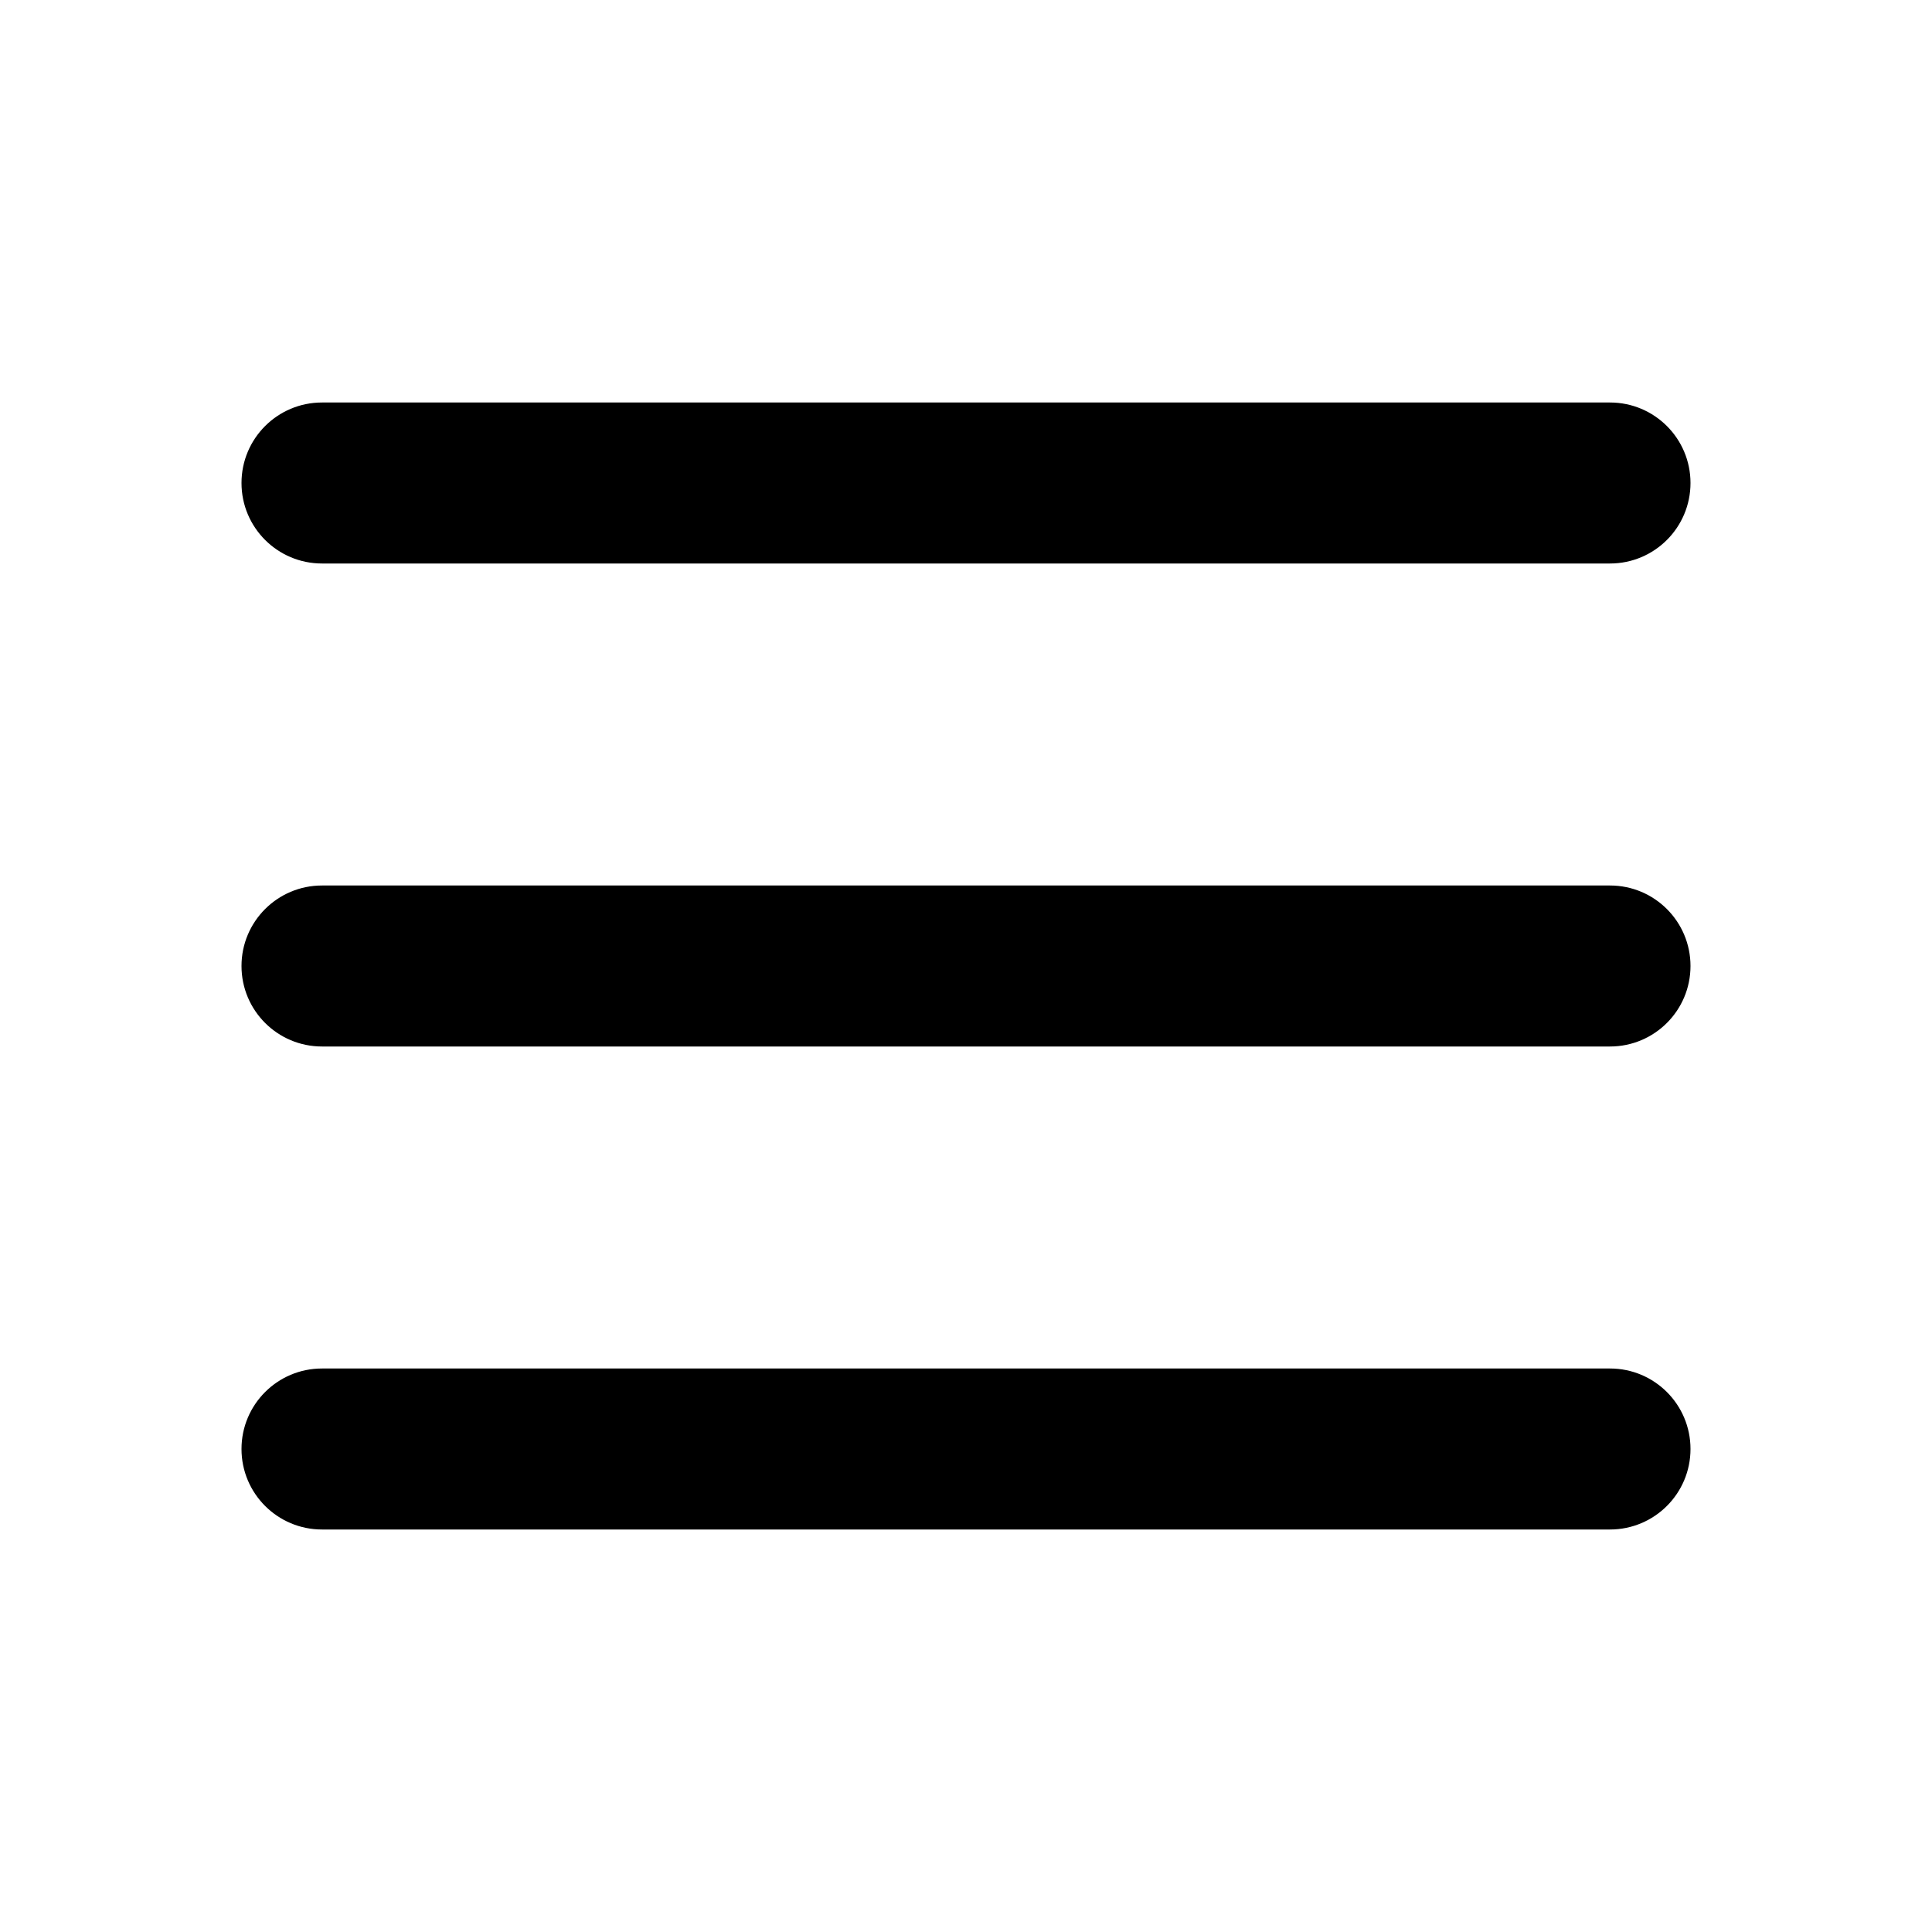
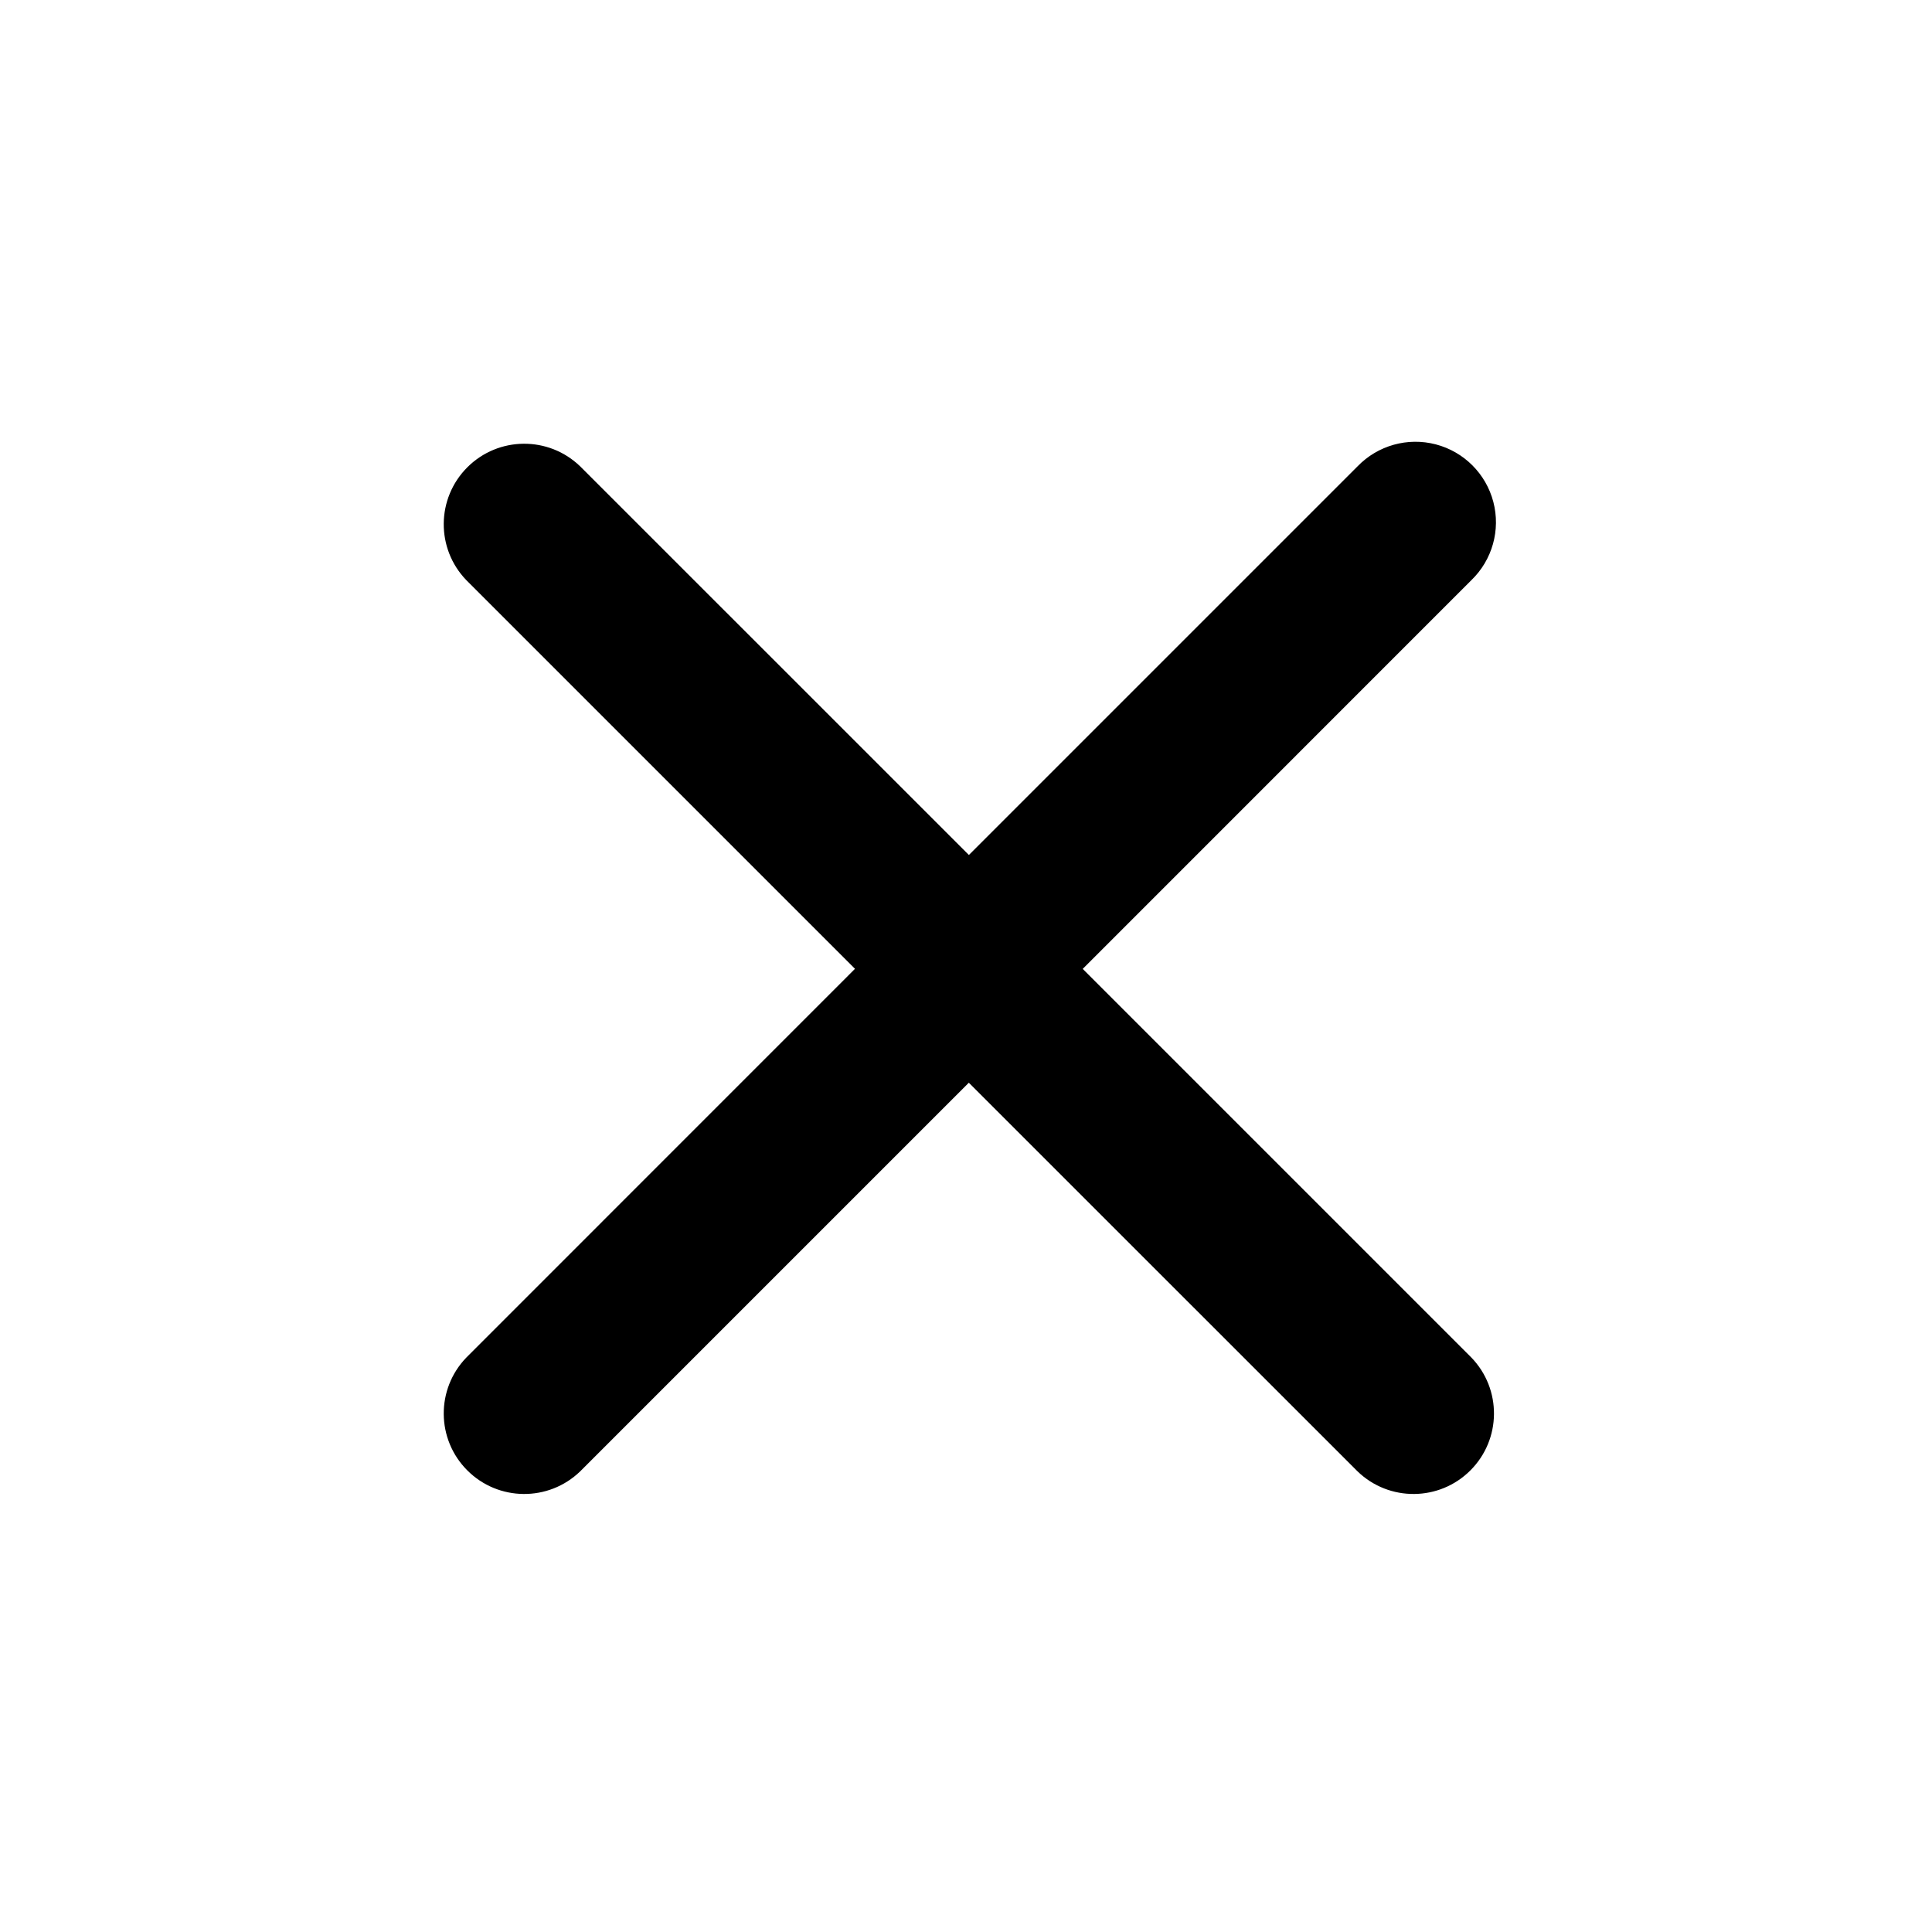
- <svg xmlns="http://www.w3.org/2000/svg" className="w-6 h-6 fill-current" viewBox="0 0 24 24">
-   <path fillRule="evenodd" d="M4 5h16a1 1 0 0 1 0 2H4a1 1 0 1 1 0-2zm0 6h16a1 1 0 0 1 0 2H4a1 1 0 0 1 0-2zm0 6h16a1 1 0 0 1 0 2H4a1 1 0 0 1 0-2z" />
+ <svg xmlns="http://www.w3.org/2000/svg" viewBox="0 0 24 24">
+   <path fillRule="evenodd" clipRule="evenodd" d="M18.278 16.864a1 1 0 0 1-1.414 1.414l-4.829-4.828-4.828 4.828a1 1 0 0 1-1.414-1.414l4.828-4.829-4.828-4.828a1 1 0 0 1 1.414-1.414l4.829 4.828 4.828-4.828a1 1 0 1 1 1.414 1.414l-4.828 4.829 4.828 4.828z" />
</svg>
